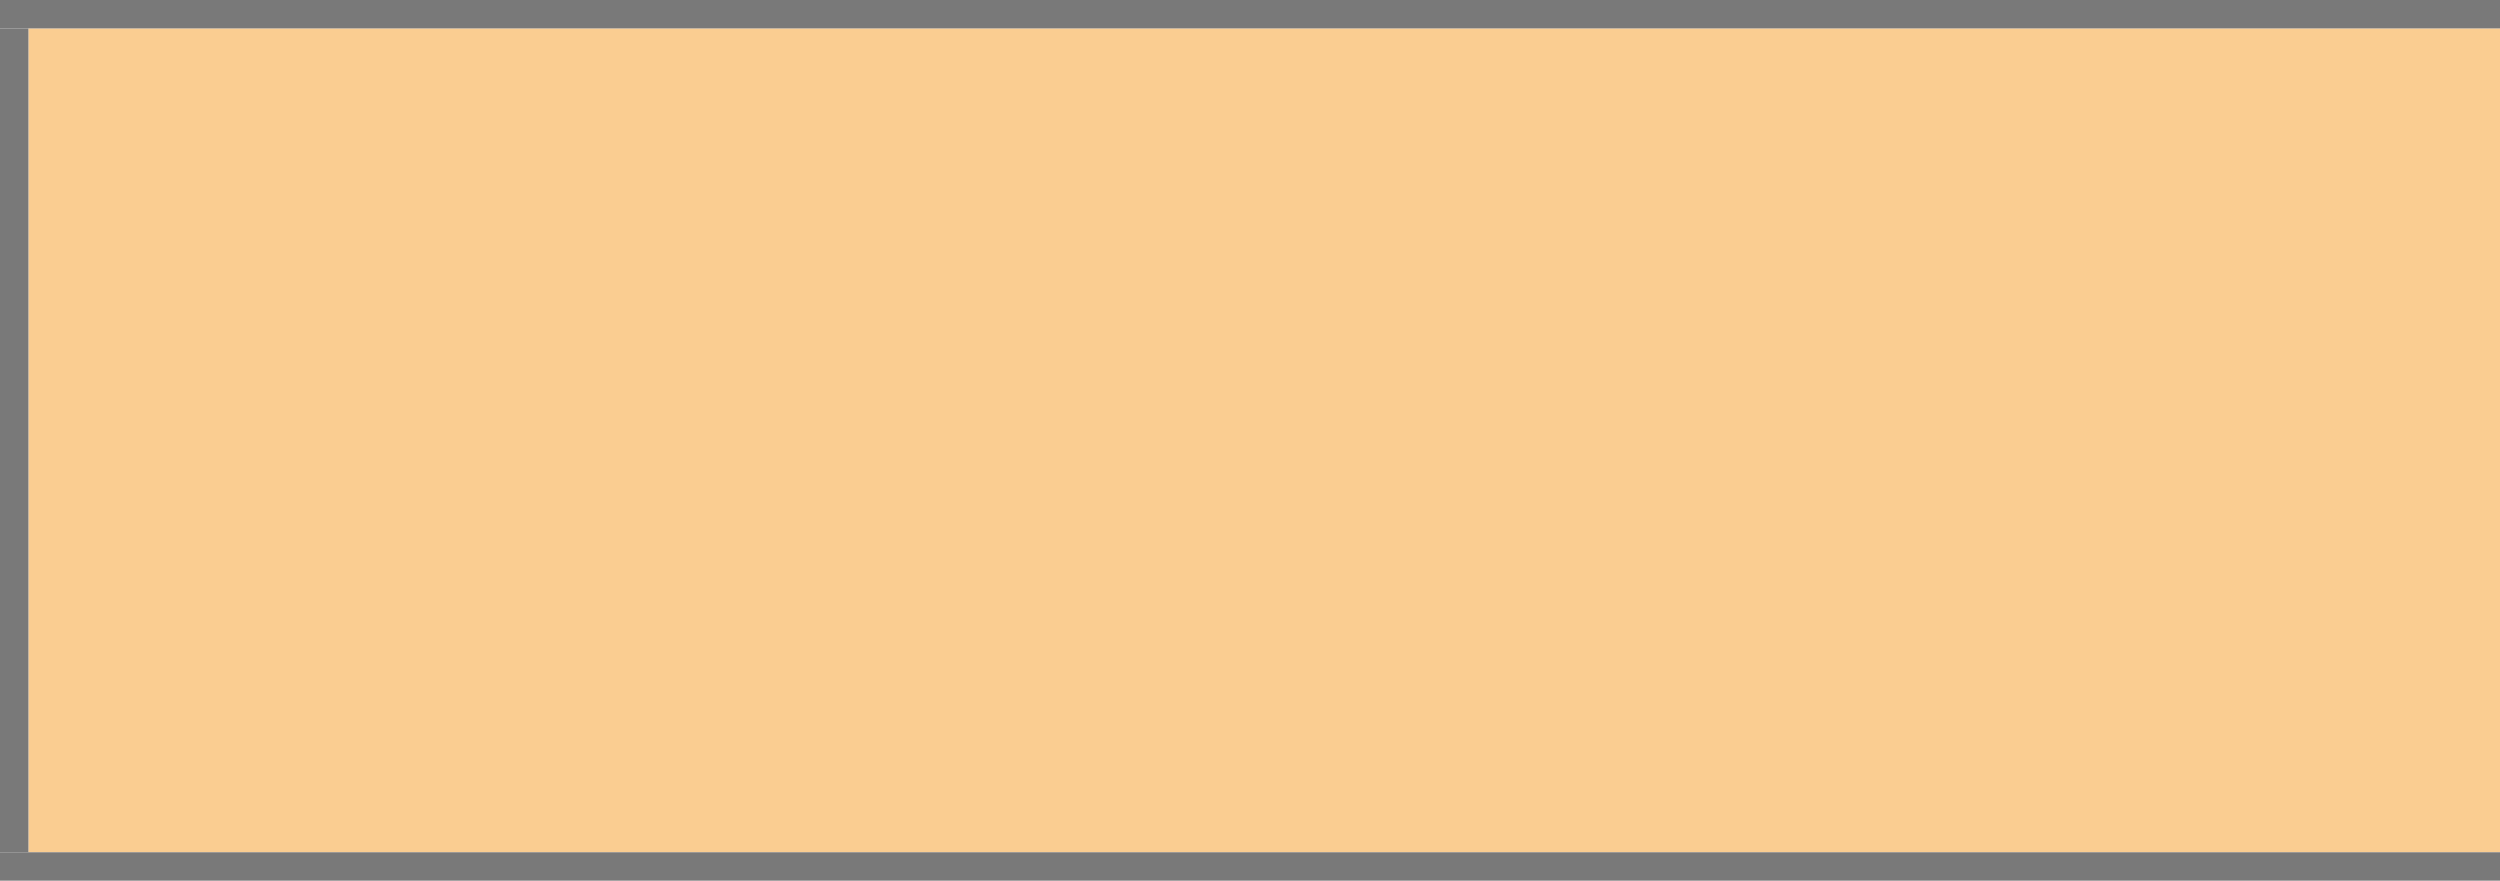
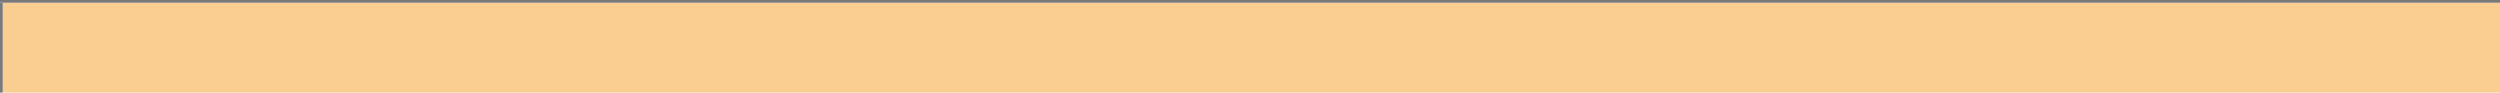
- <svg xmlns="http://www.w3.org/2000/svg" version="1.1" width="88px" height="31px" viewBox="75 189 88 31">
-   <path d="M 1 1  L 88 1  L 88 30  L 1 30  L 1 1  Z " fill-rule="nonzero" fill="rgba(250, 205, 145, 1)" stroke="none" transform="matrix(1 0 0 1 75 189 )" class="fill" />
-   <path d="M 0.5 1  L 0.5 30  " stroke-width="1" stroke-dasharray="0" stroke="rgba(121, 121, 121, 1)" fill="none" transform="matrix(1 0 0 1 75 189 )" class="stroke" />
-   <path d="M 0 0.5  L 88 0.5  " stroke-width="1" stroke-dasharray="0" stroke="rgba(121, 121, 121, 1)" fill="none" transform="matrix(1 0 0 1 75 189 )" class="stroke" />
-   <path d="M 0 30.5  L 88 30.5  " stroke-width="1" stroke-dasharray="0" stroke="rgba(121, 121, 121, 1)" fill="none" transform="matrix(1 0 0 1 75 189 )" class="stroke" />
+ <svg xmlns="http://www.w3.org/2000/svg" version="1.1" width="918px" height="34px" viewBox="155 0 918 34">
+   <path d="M 1 1  L 918 1  L 918 34  L 1 34  L 1 1  Z " fill-rule="nonzero" fill="rgba(250, 205, 145, 1)" stroke="none" transform="matrix(1 0 0 1 155 0 )" class="fill" />
+   <path d="M 0.5 1  L 0.5 34  " stroke-width="1" stroke-dasharray="0" stroke="rgba(121, 121, 121, 1)" fill="none" transform="matrix(1 0 0 1 155 0 )" class="stroke" />
+   <path d="M 0 0.5  L 918 0.5  " stroke-width="1" stroke-dasharray="0" stroke="rgba(121, 121, 121, 1)" fill="none" transform="matrix(1 0 0 1 155 0 )" class="stroke" />
</svg>
